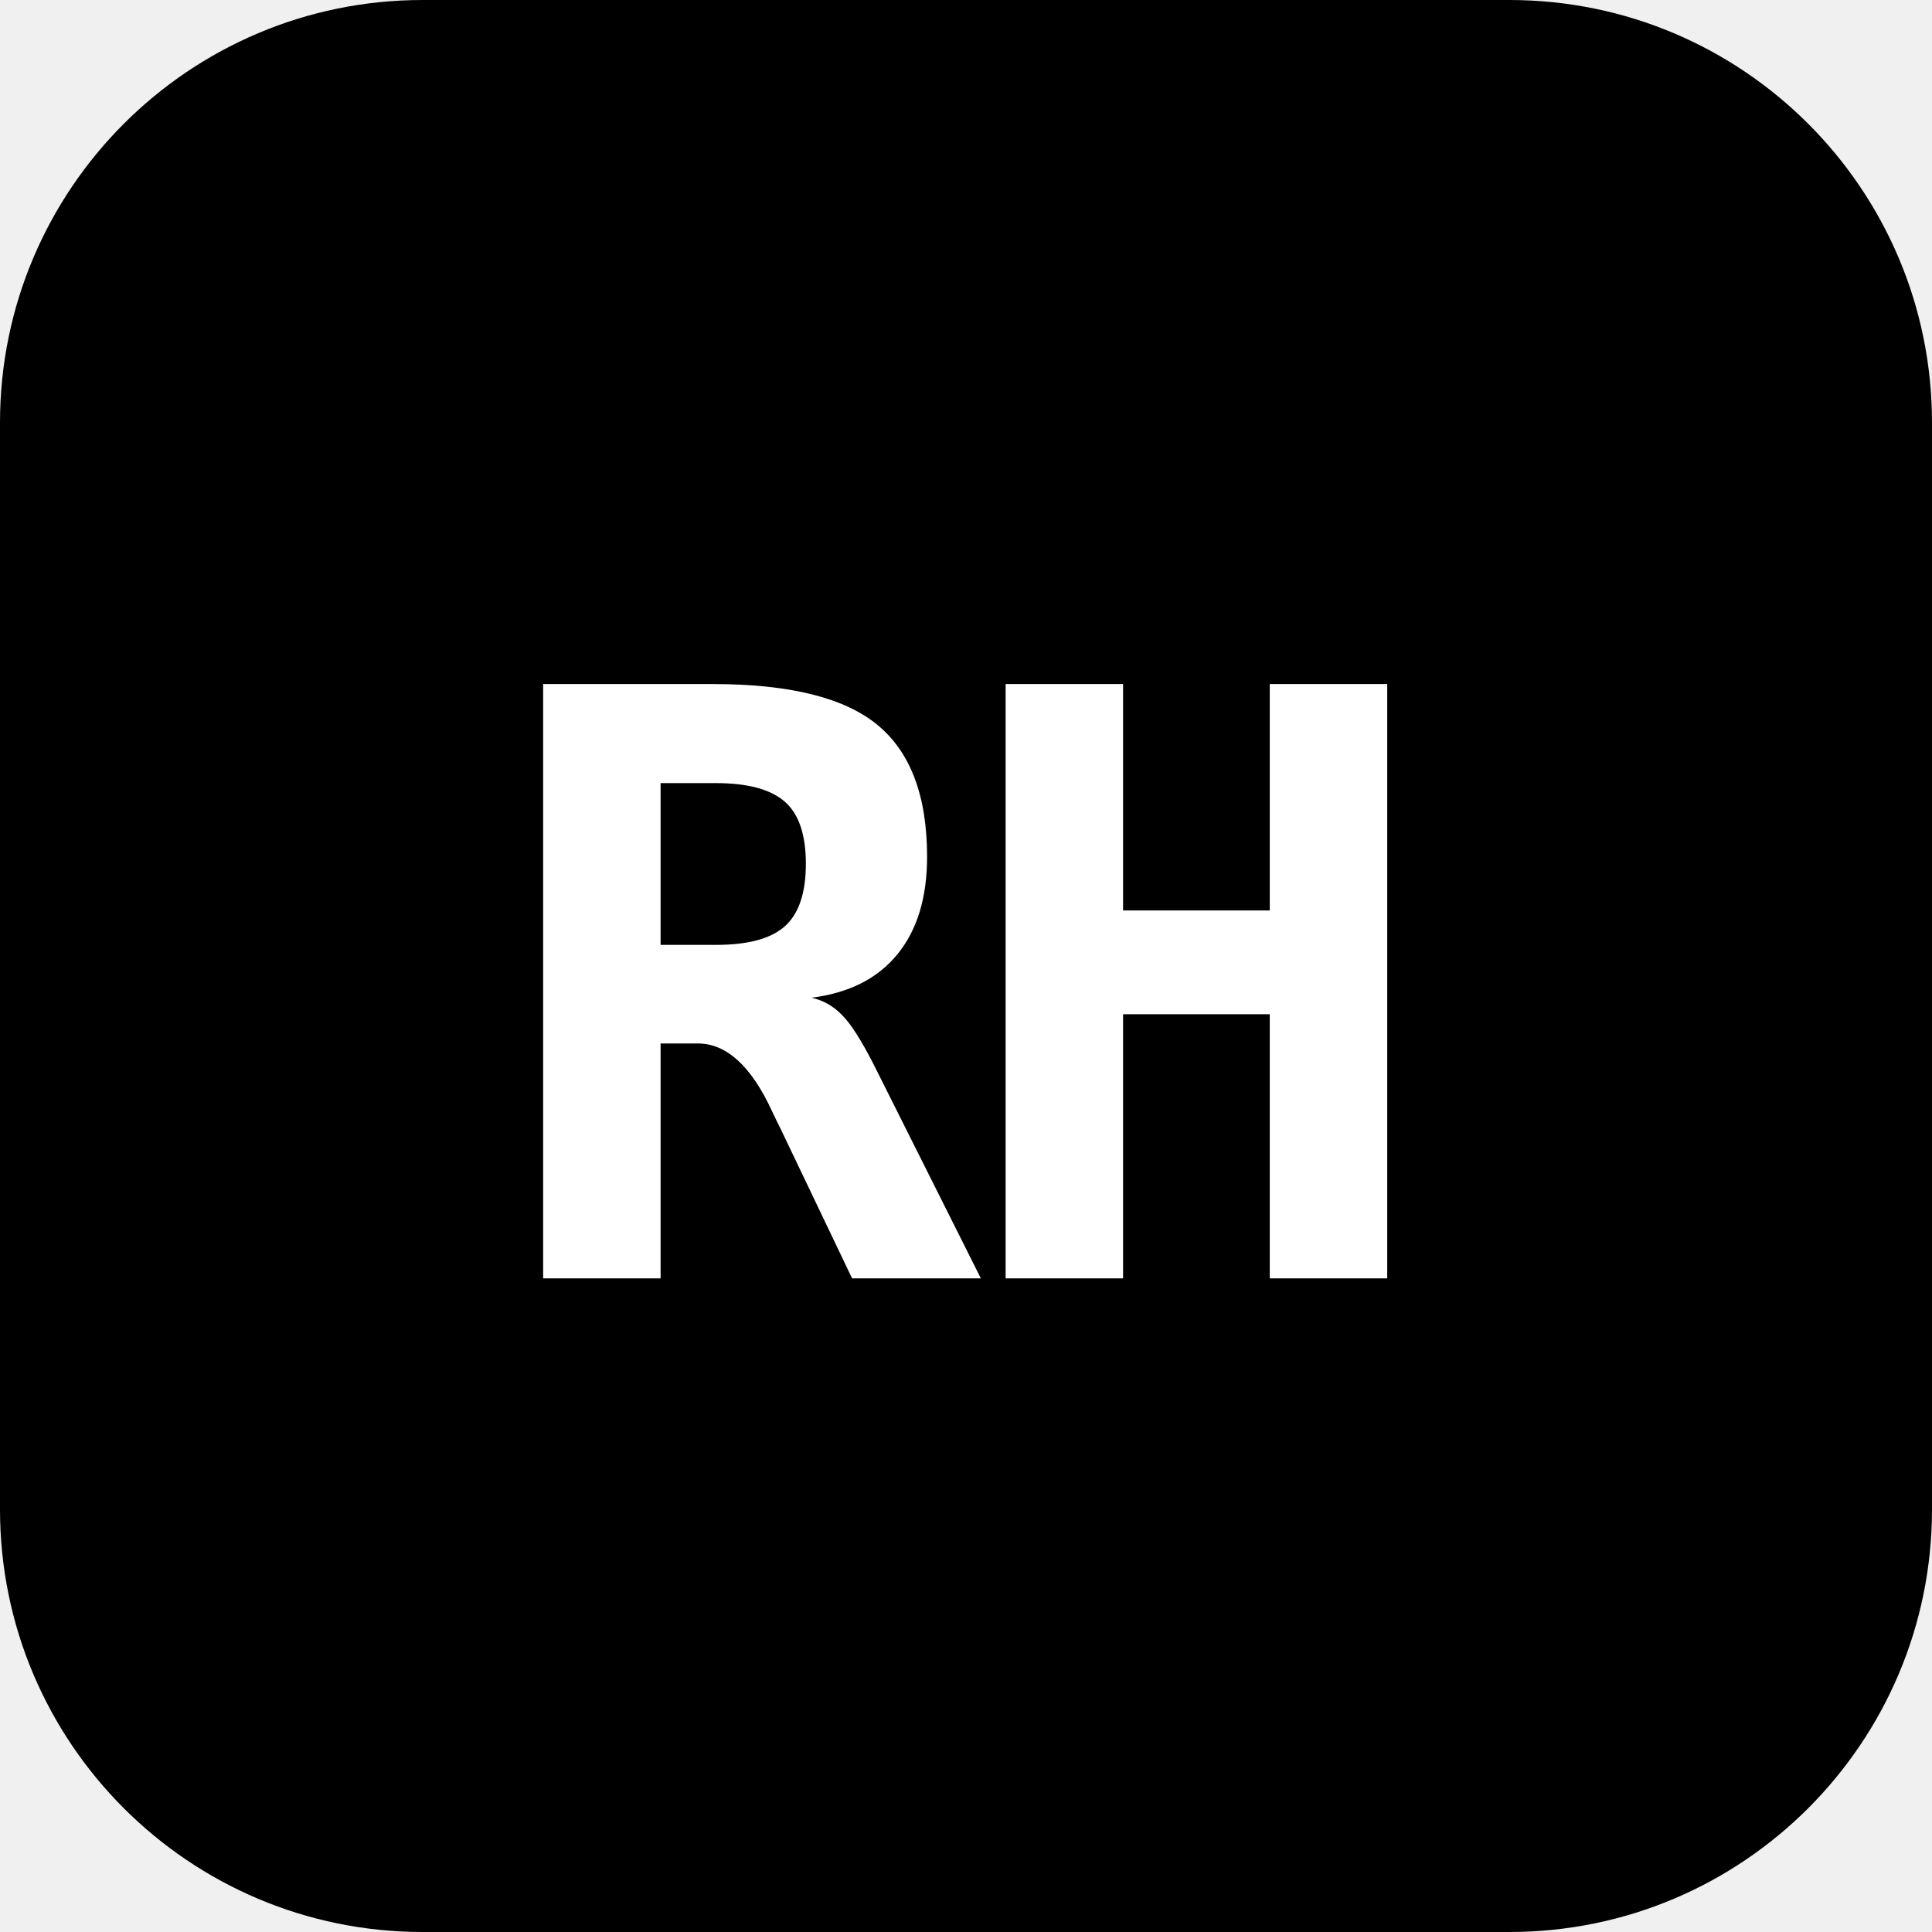
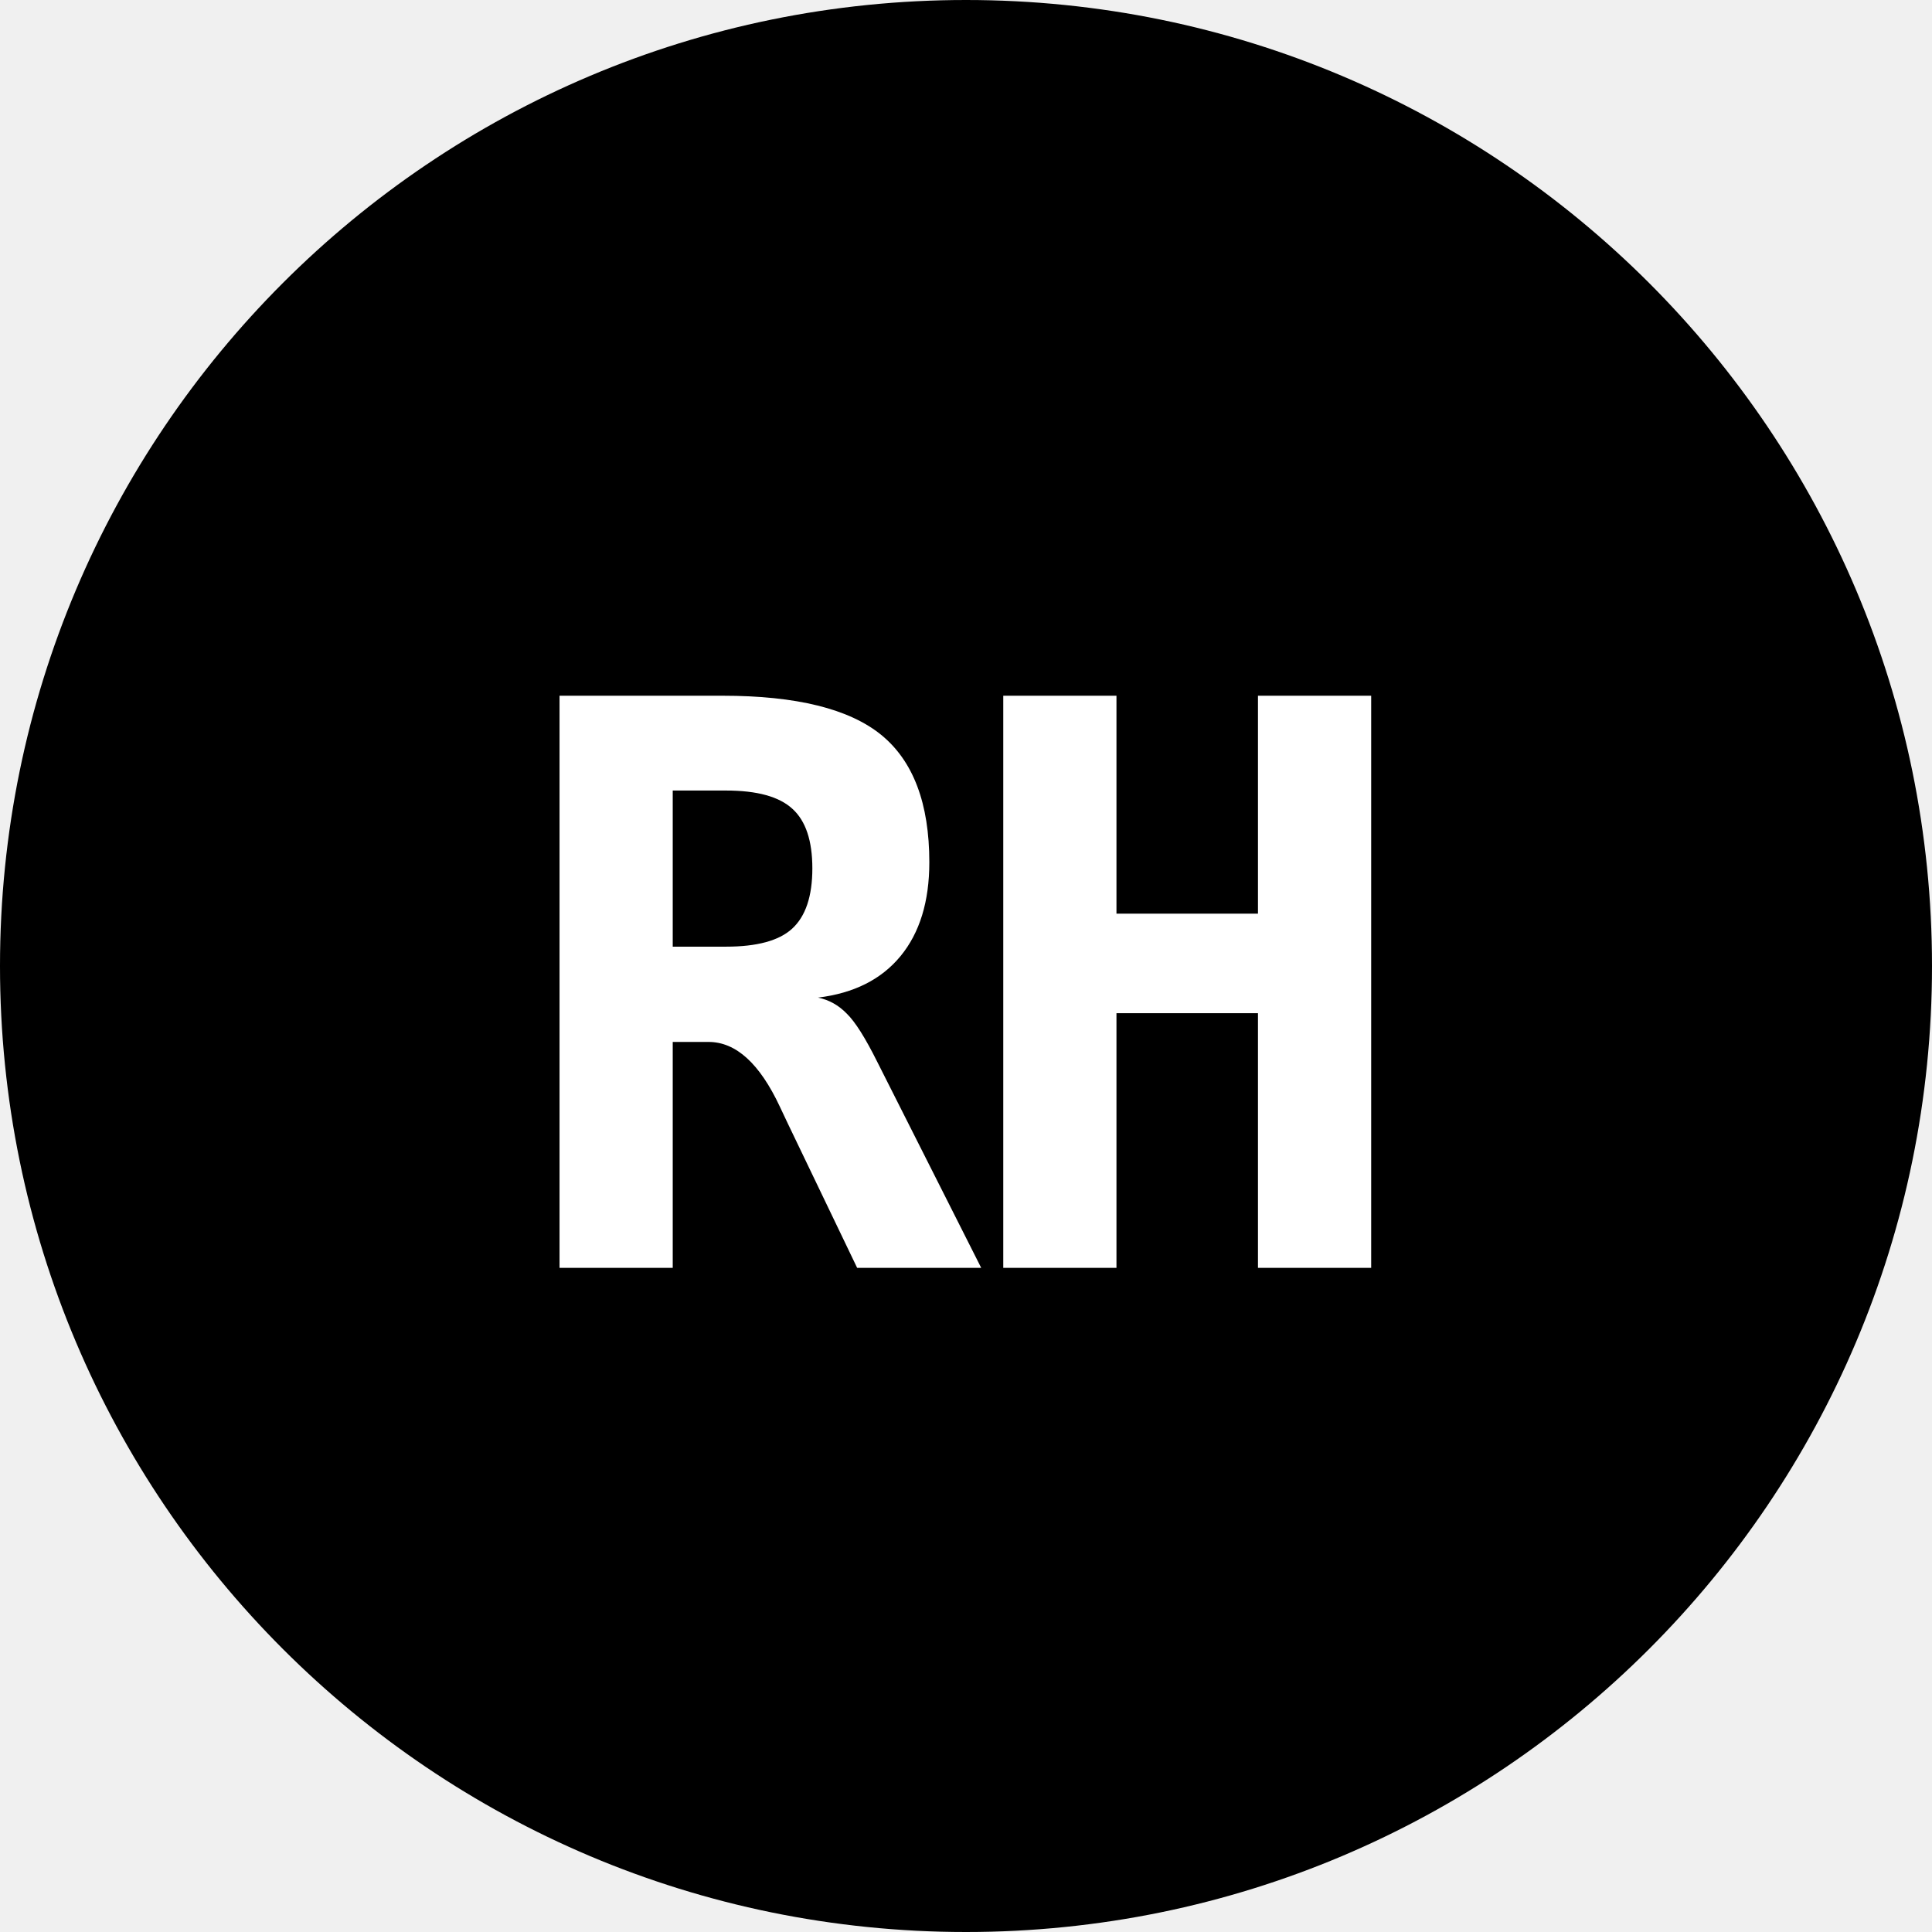
<svg xmlns="http://www.w3.org/2000/svg" viewBox="0 0 64 64" width="64" height="64">
-   <rect width="64" height="64" rx="14" fill="#000000" />
-   <text x="32" y="33" fill="#ffffff" font-family="ui-monospace, SFMono-Regular, Menlo, monospace" font-size="27" font-weight="700" letter-spacing="-1" text-anchor="middle" dominant-baseline="central">RH</text>
+   <circle cx="32" cy="32" r="32" fill="#000000" />
+   <text x="32" y="33" fill="#ffffff" font-family="ui-monospace, SFMono-Regular, Menlo, monospace" font-size="26" font-weight="700" letter-spacing="-1" text-anchor="middle" dominant-baseline="central">RH</text>
</svg>
